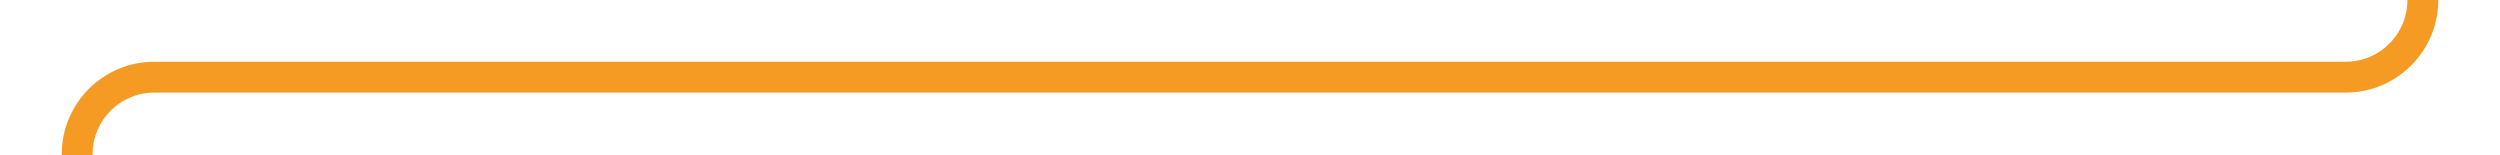
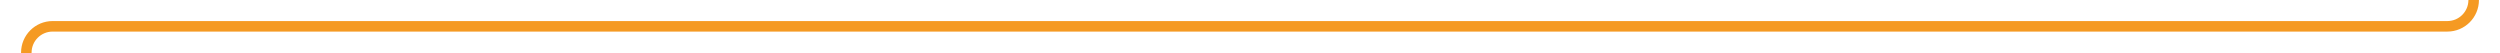
- <svg xmlns="http://www.w3.org/2000/svg" version="1.1" width="162px" height="10px" preserveAspectRatio="xMinYMid meet" viewBox="886 406  162 8">
-   <path d="M 1043 393  L 1043 405  A 5 5 0 0 1 1038 410 L 896 410  A 5 5 0 0 0 891 415 L 891 422  " stroke-width="2" stroke="#f59a23" fill="none" />
+ <svg xmlns="http://www.w3.org/2000/svg" version="1.1" width="475px" height="10px" preserveAspectRatio="xMinYMid meet" viewBox="573 406  475 8">
+   <path d="M 1043 393  L 1043 405  A 5 5 0 0 1 1038 410 L 583 410  A 5 5 0 0 0 578 415 L 578 434  " stroke-width="2" stroke="#f59a23" fill="none" />
</svg>
